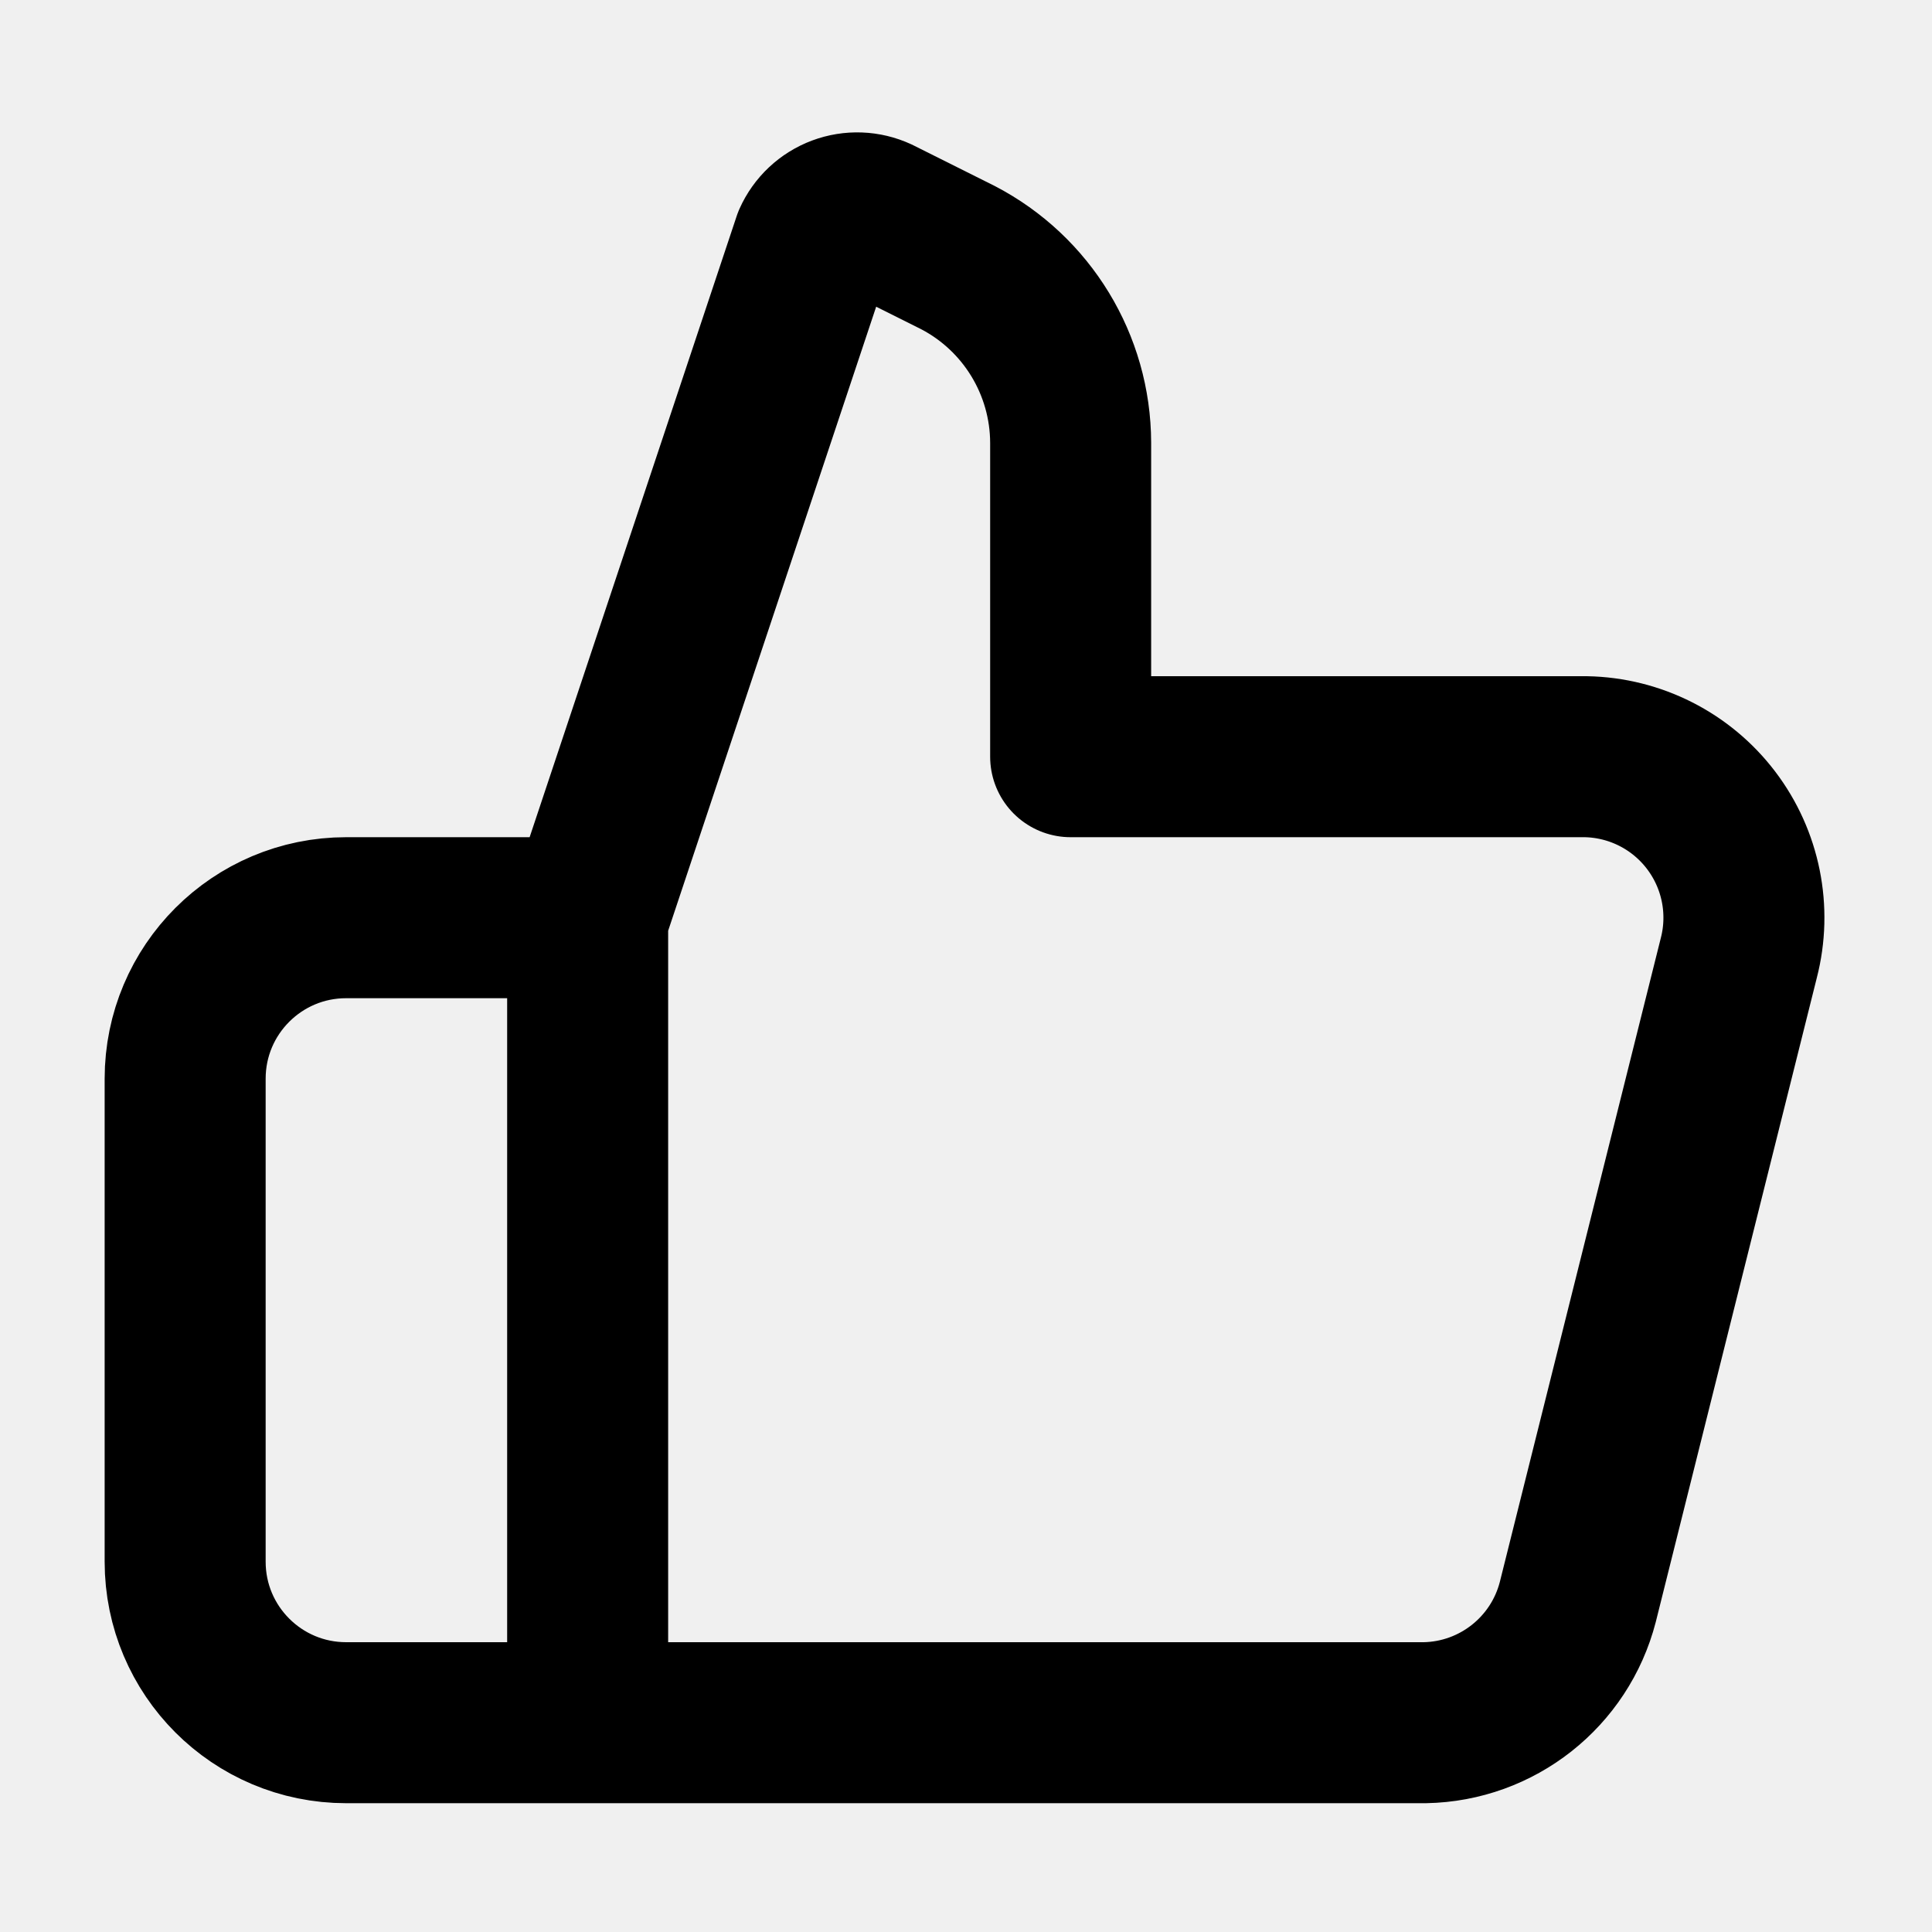
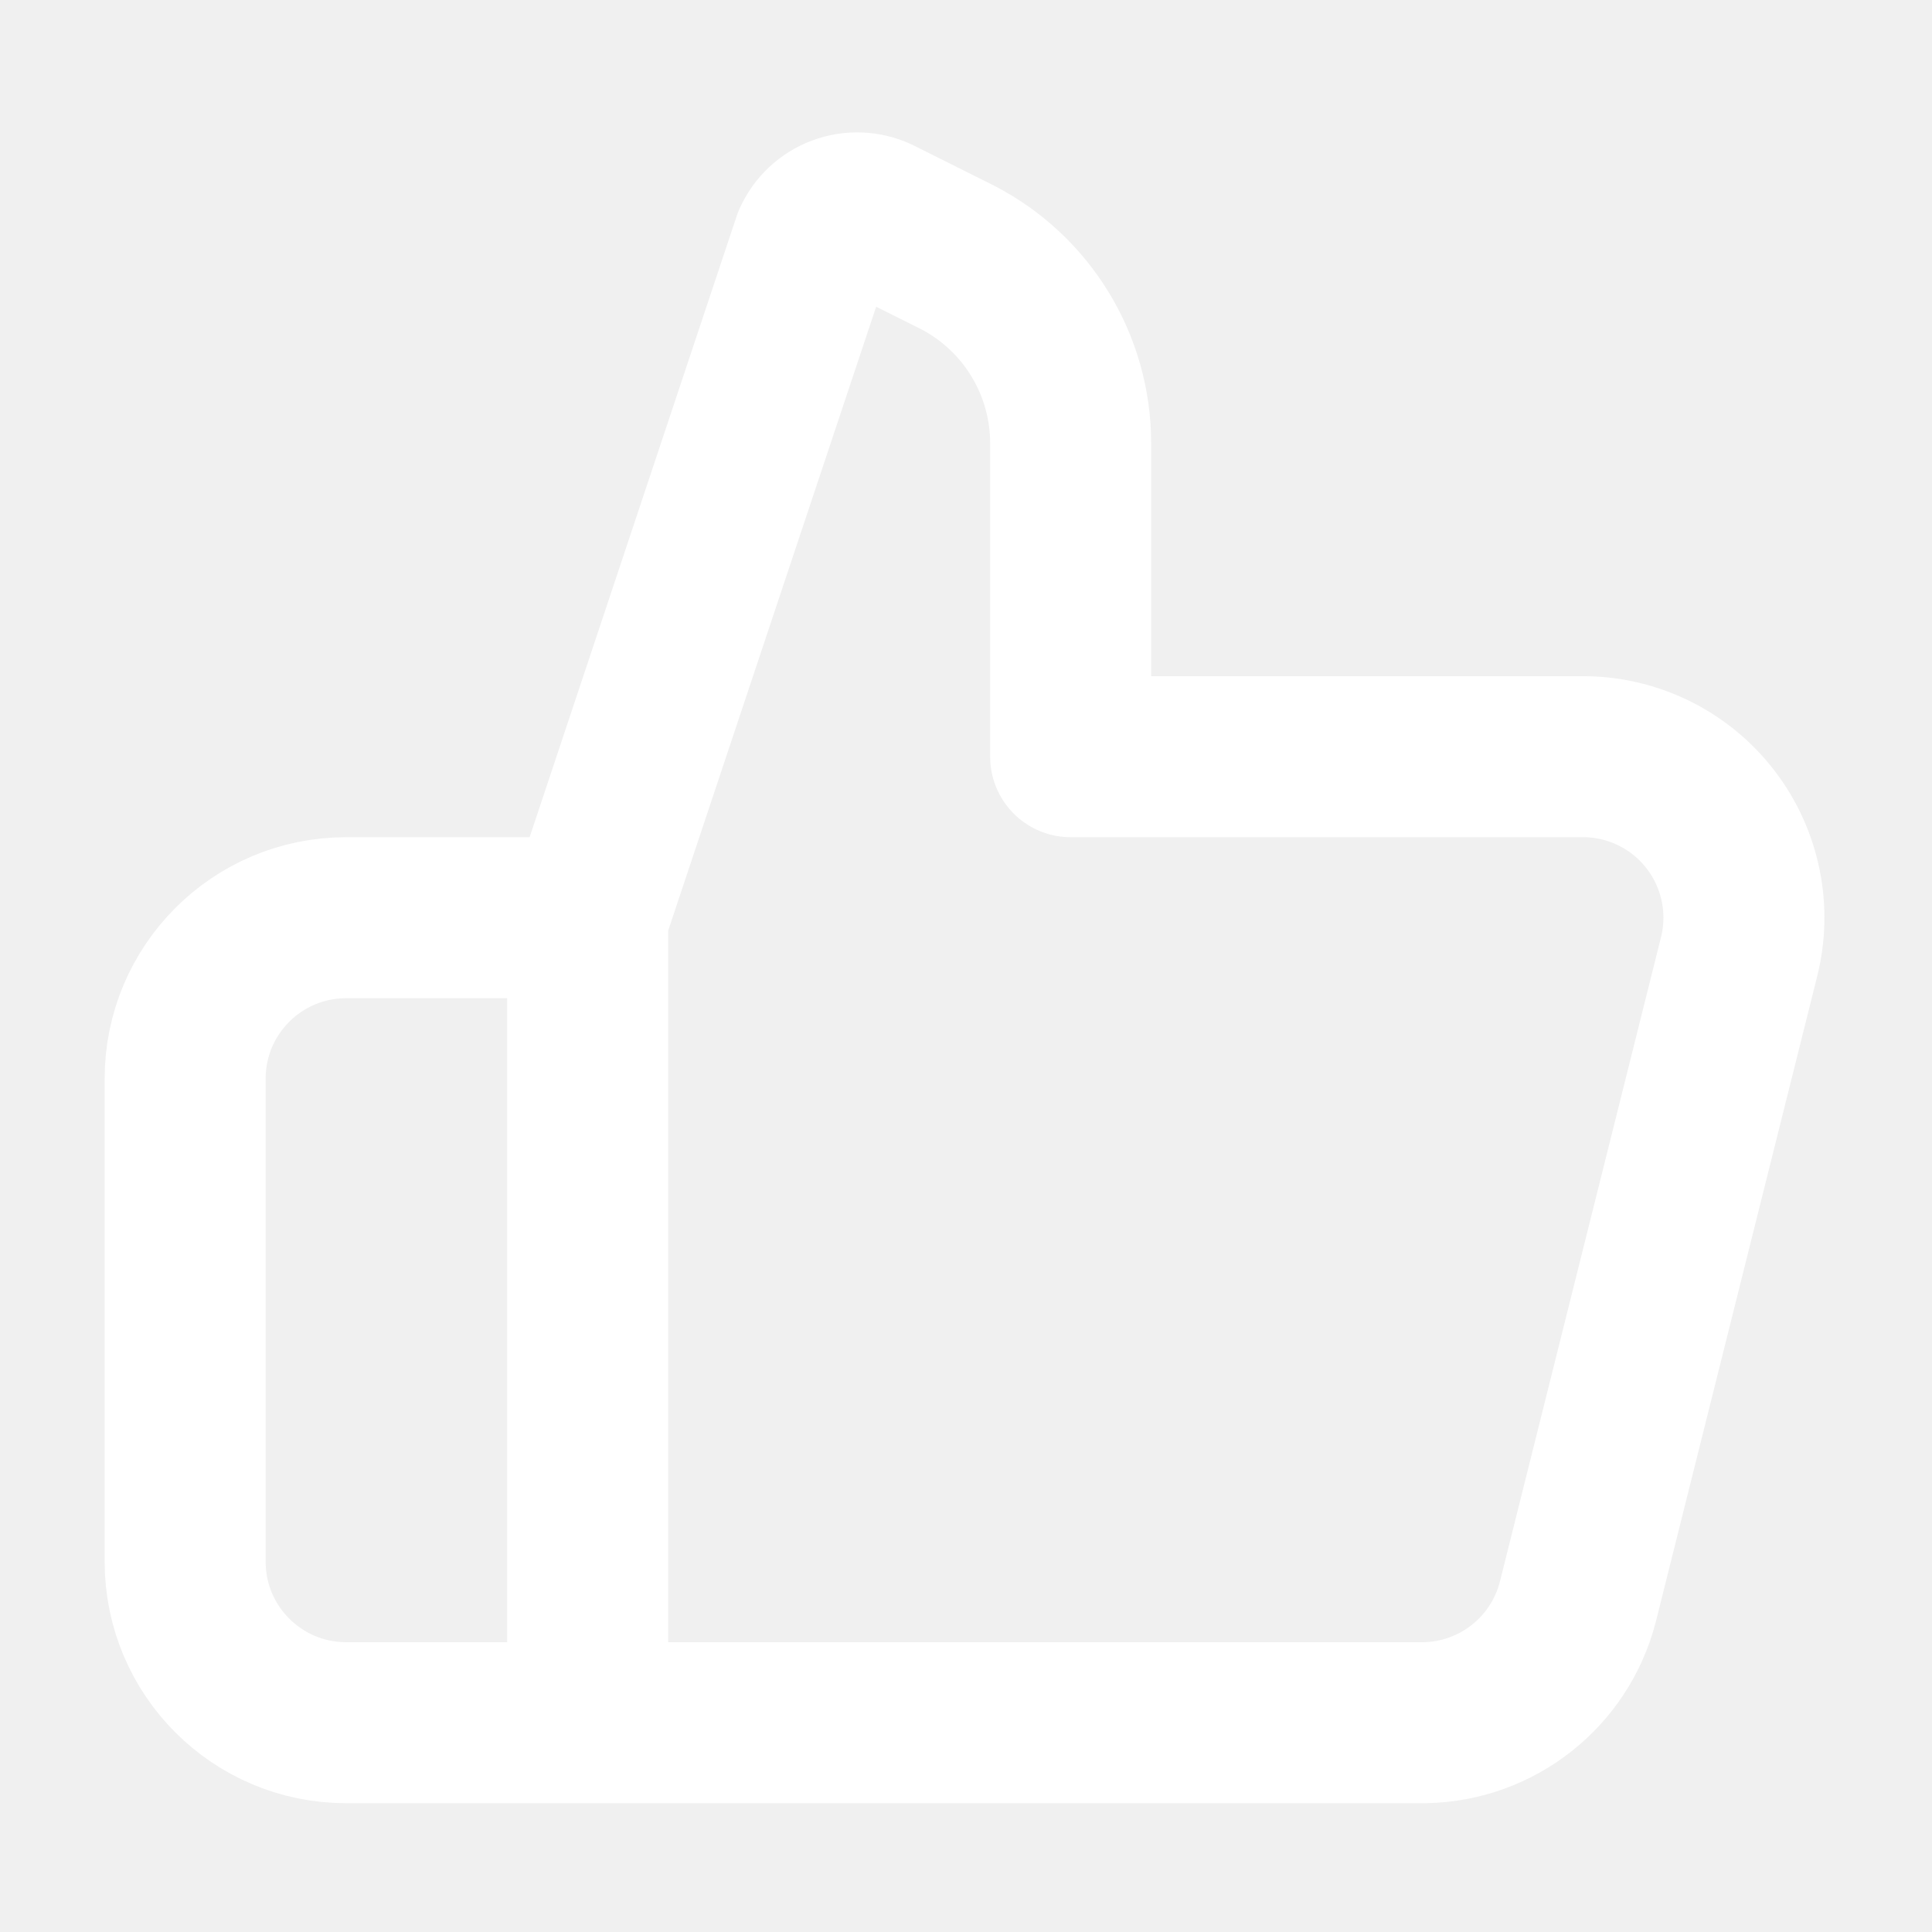
<svg xmlns="http://www.w3.org/2000/svg" width="800px" height="800px" viewBox="0 0 24 24">
  <g id="Complete">
    <g id="thumbs-up">
-       <path d="M7.3,11.4,10.1,3a.6.6,0,0,1,.8-.3l1,.5a2.6,2.6,0,0,1,1.4,2.3V9.4h6.4a2,2,0,0,1,1.9,2.5l-2,8a2,2,0,0,1-1.9,1.5H4.3a2,2,0,0,1-2-2v-6a2,2,0,0,1,2-2h3v10" fill="none" stroke="#000000" stroke-linecap="round" stroke-linejoin="round" stroke-width="2" />
+       <path d="M7.3,11.4,10.1,3a.6.6,0,0,1,.8-.3l1,.5a2.6,2.6,0,0,1,1.4,2.3V9.4h6.4a2,2,0,0,1,1.9,2.5l-2,8a2,2,0,0,1-1.9,1.5H4.3a2,2,0,0,1-2-2v-6a2,2,0,0,1,2-2h3v10" fill="none" stroke="#fff" stroke-linecap="round" stroke-linejoin="round" stroke-width="2" />
    </g>
  </g>
</svg>
